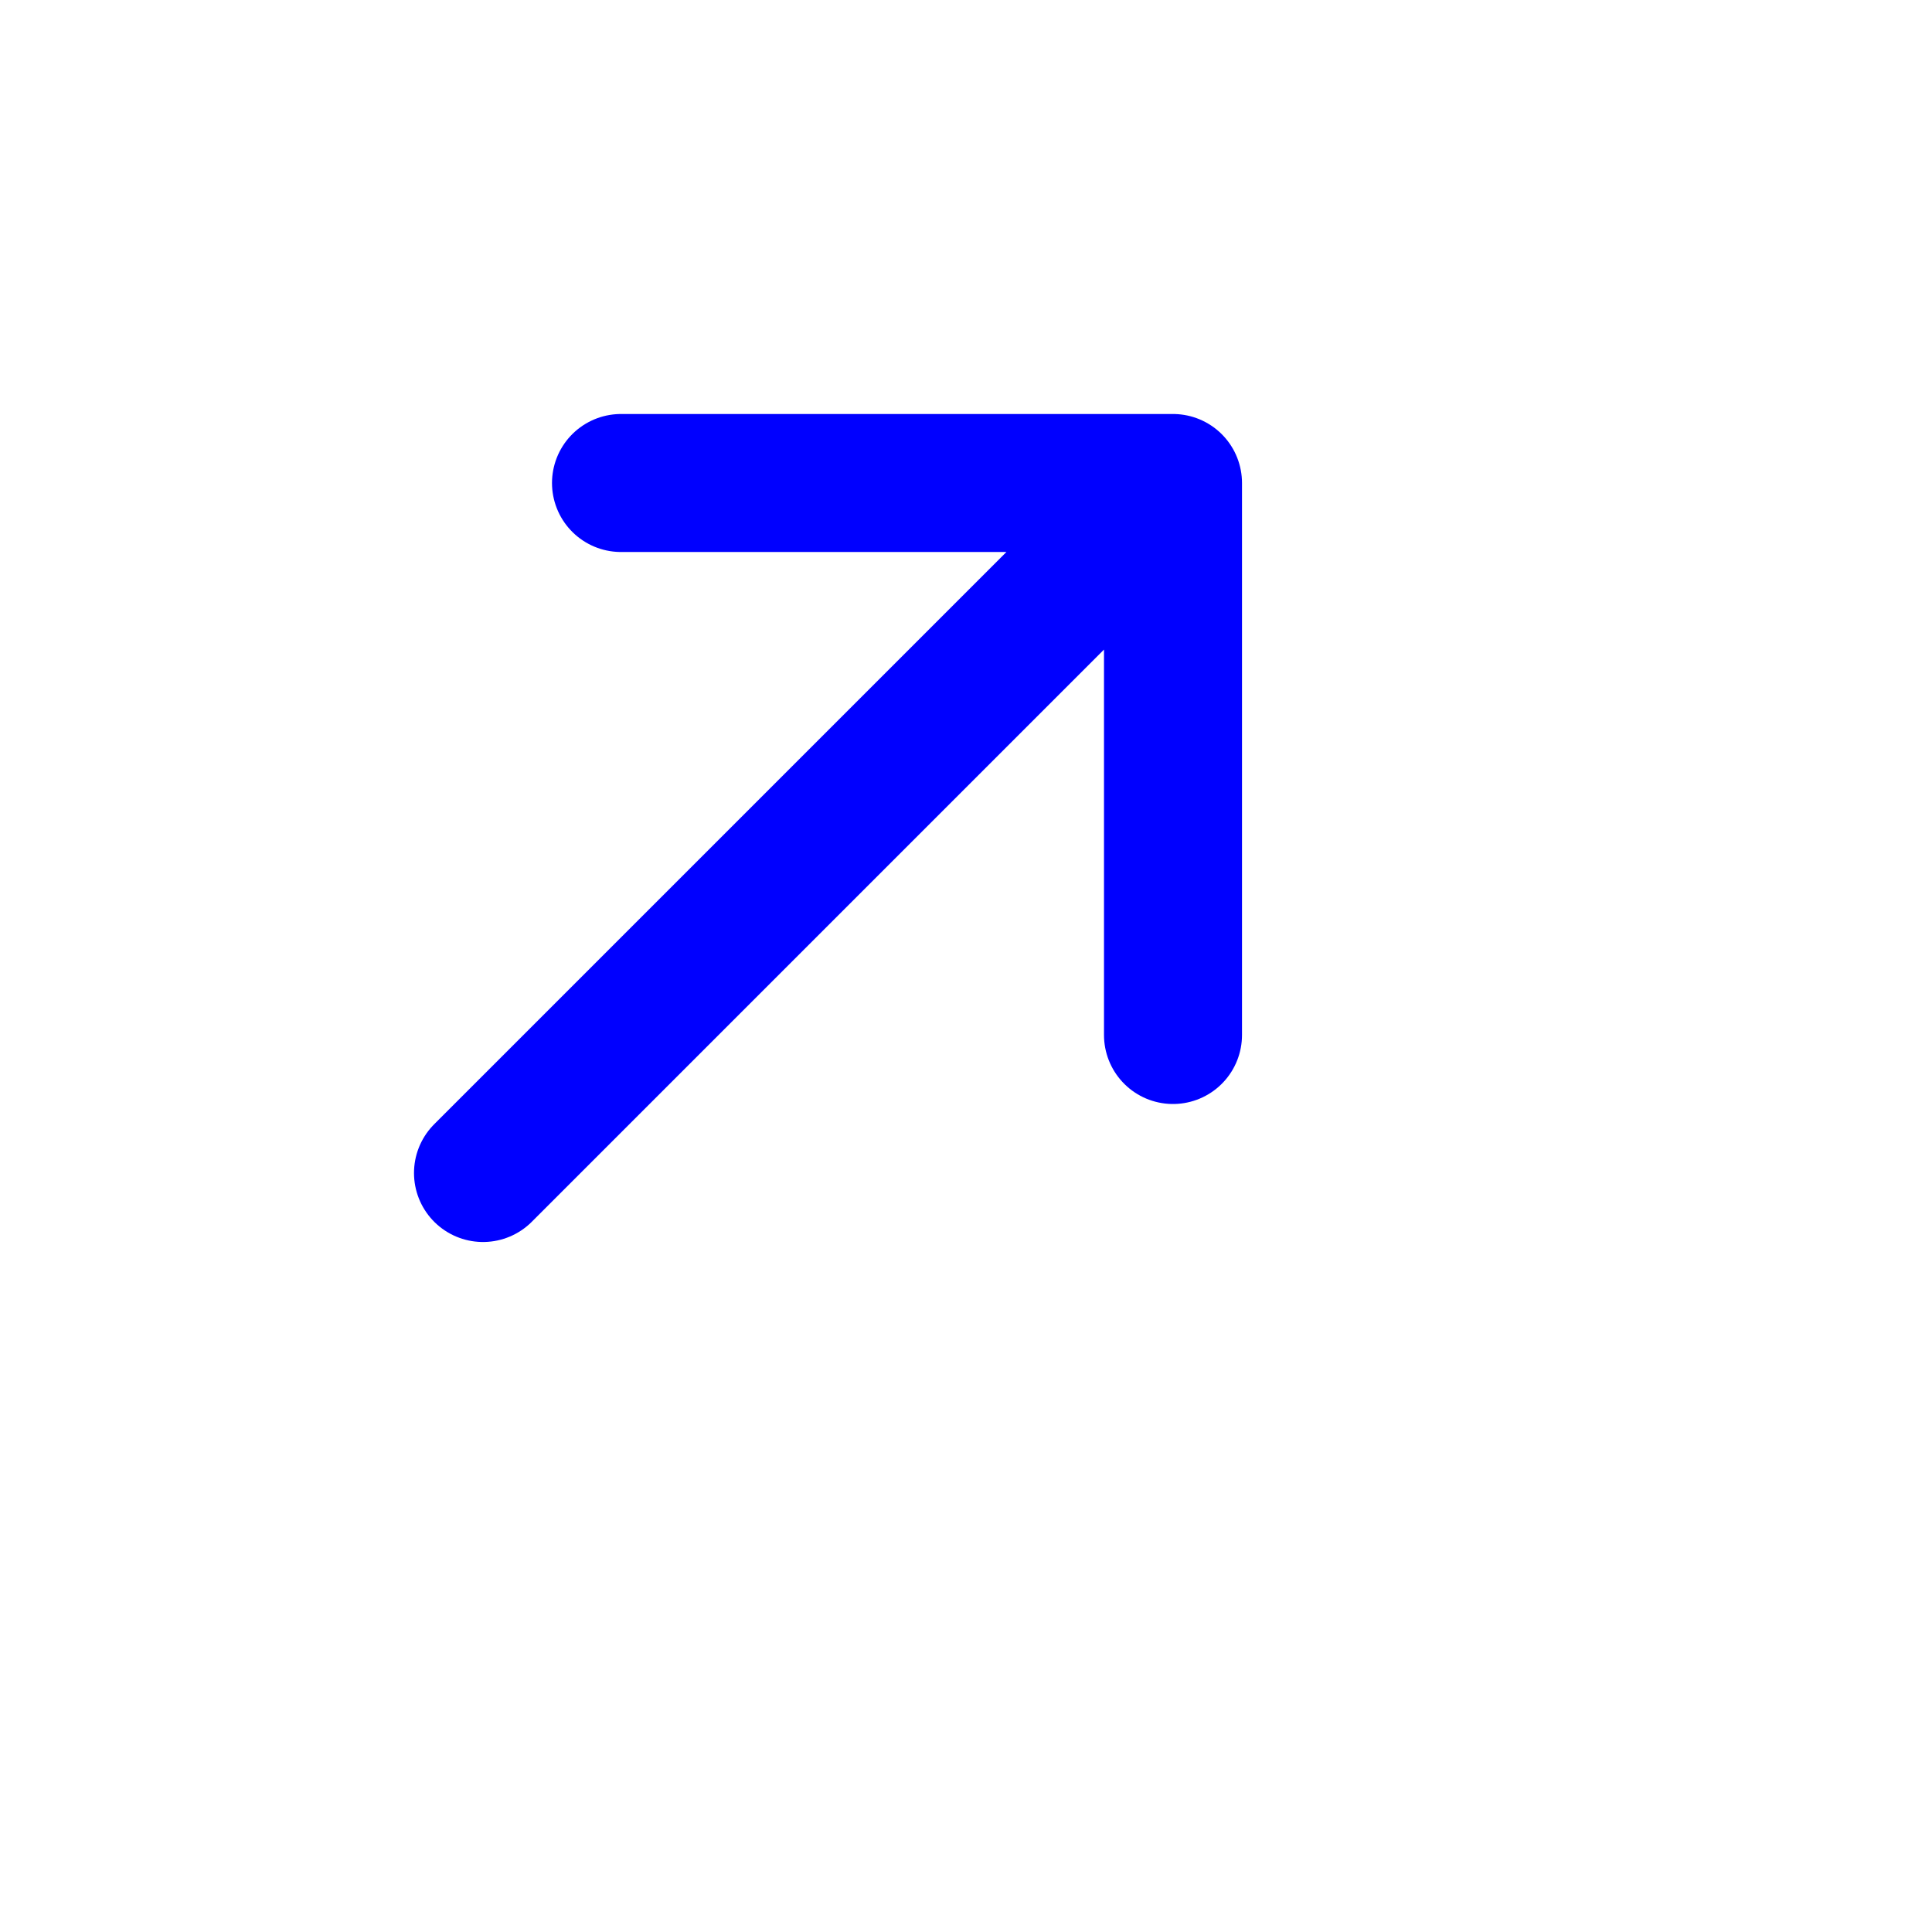
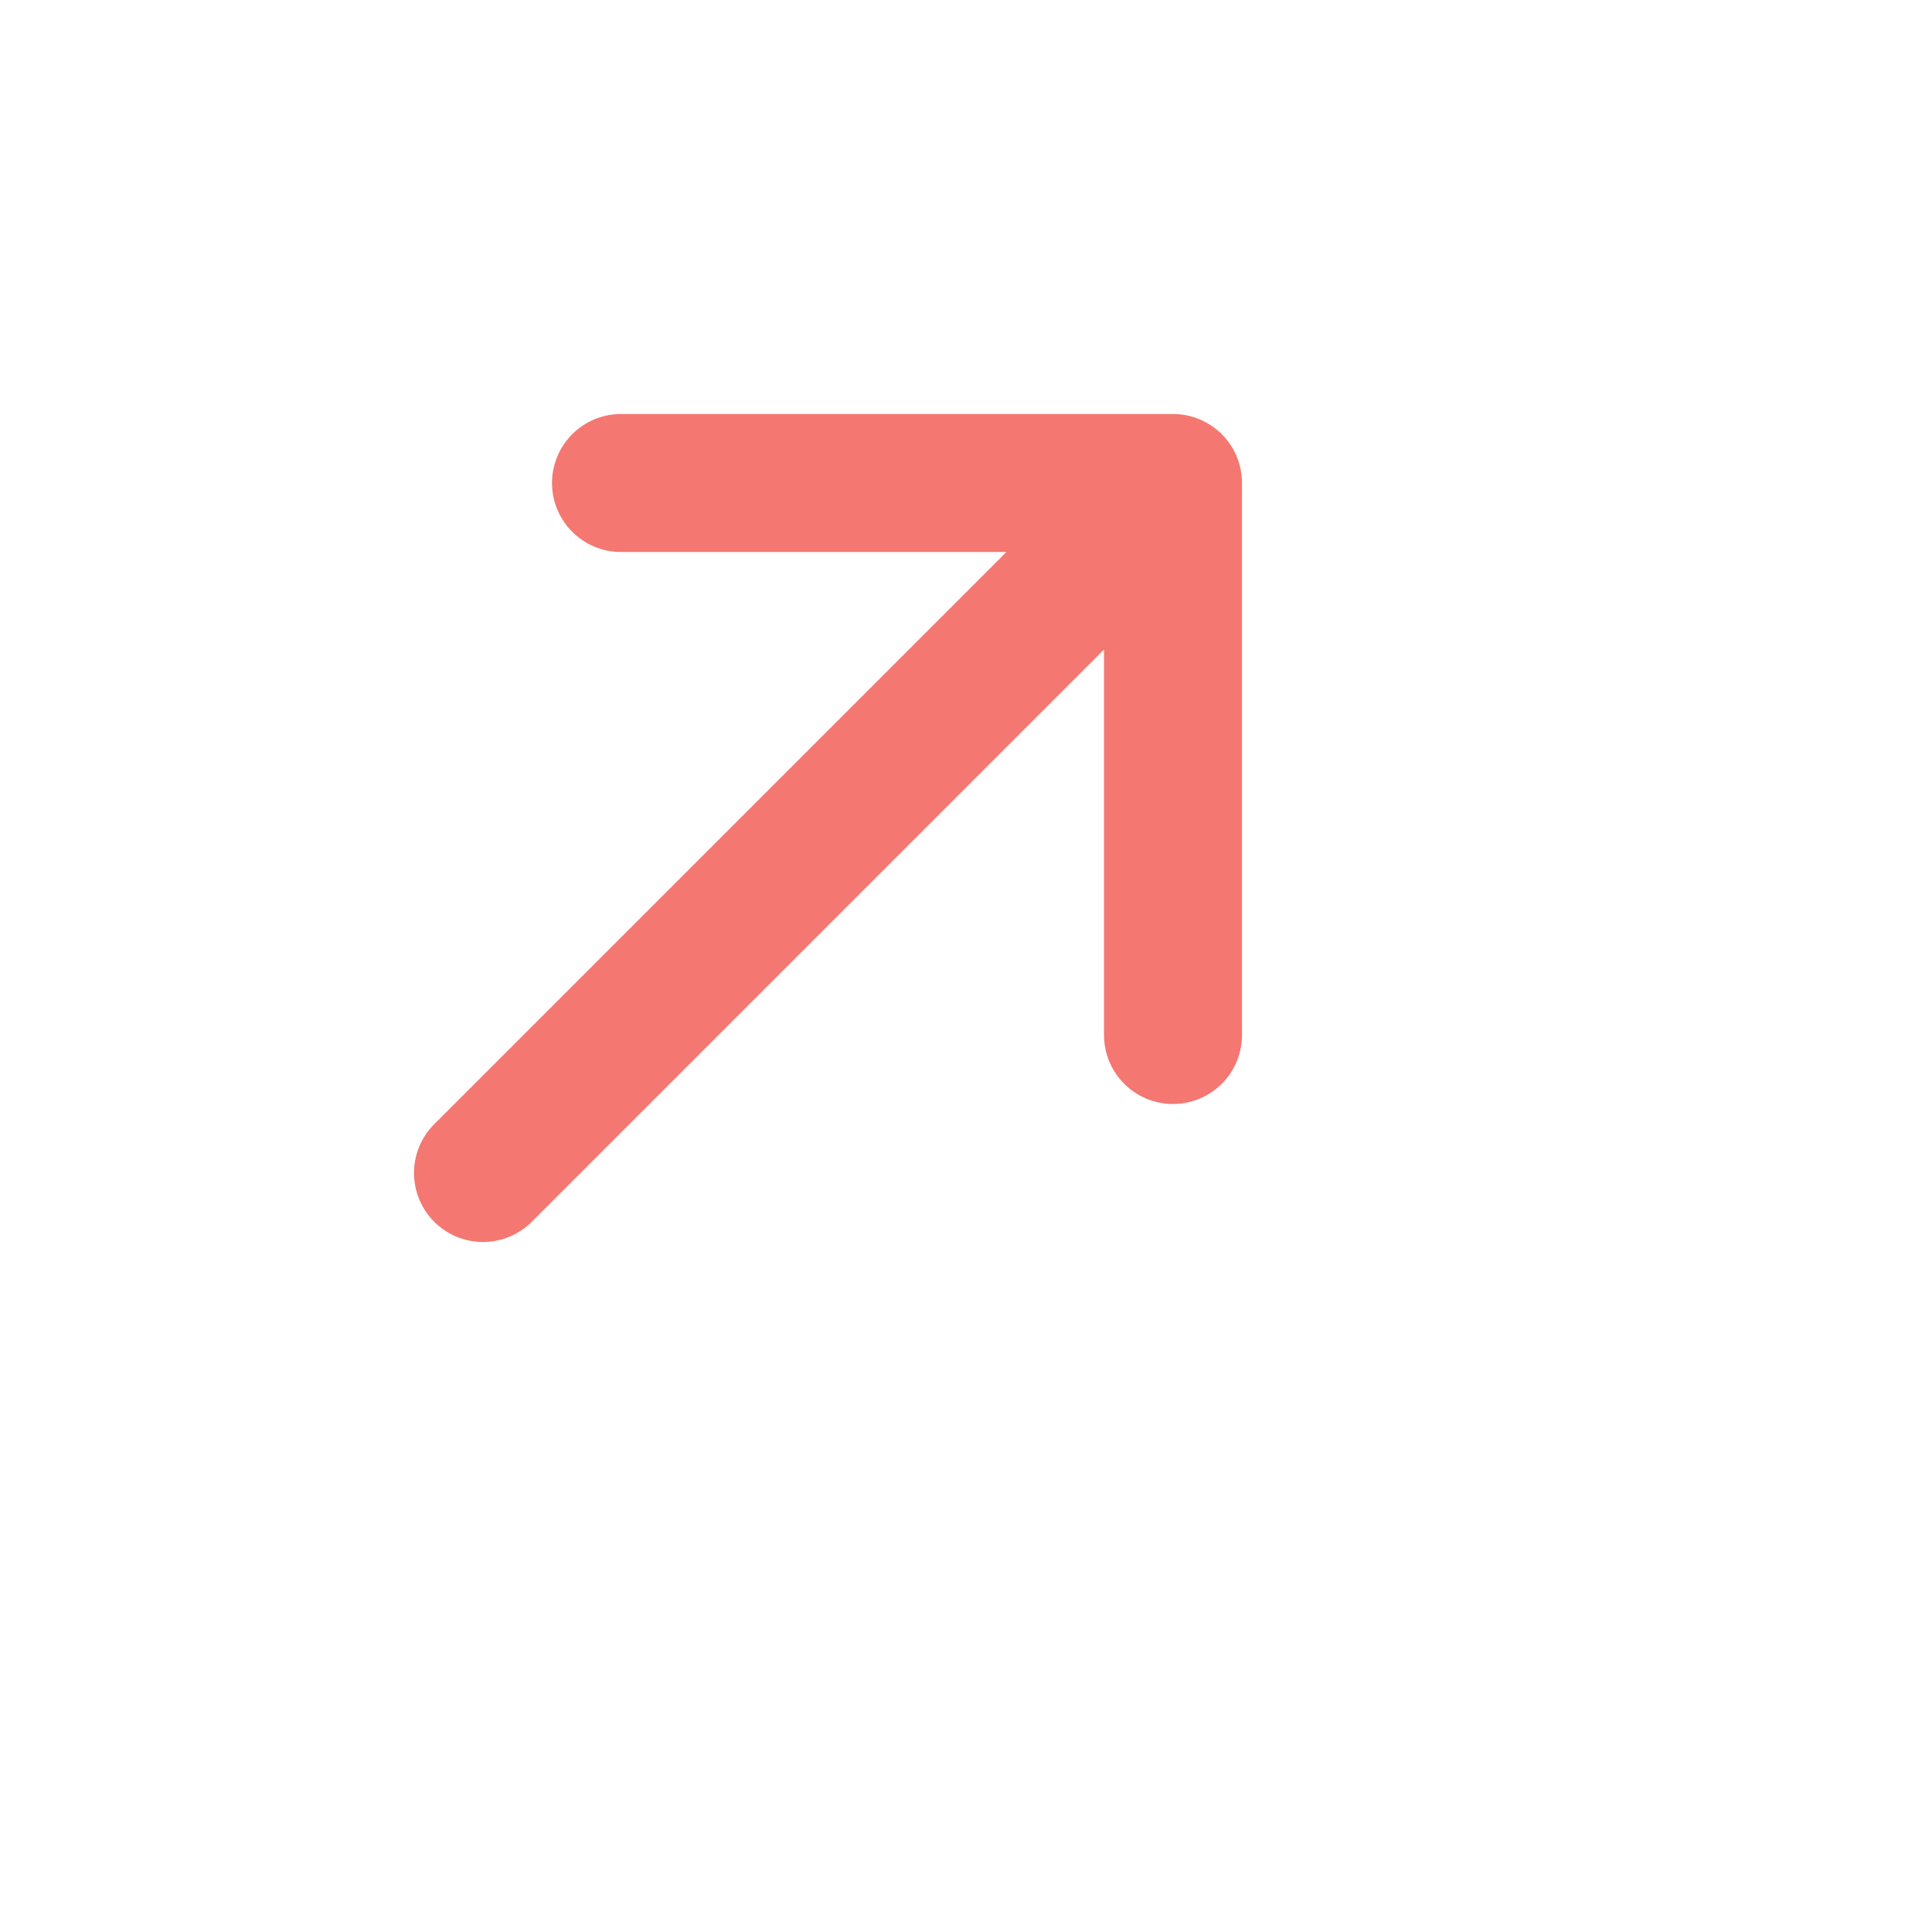
<svg xmlns="http://www.w3.org/2000/svg" width="28" height="28" viewBox="0 0 28 28" fill="none">
  <g id="Arrow / Arrow_Up_Right_MD">
-     <path id="Vector" d="M7 17L17 7M17 7H9M17 7V15" stroke="#0000ff" stroke-width="2" stroke-linecap="round" stroke-linejoin="round" />
+     <path id="Vector" d="M7 17L17 7M17 7H9M17 7V15" stroke="#f57771" stroke-width="2" stroke-linecap="round" stroke-linejoin="round" />
  </g>
</svg>
